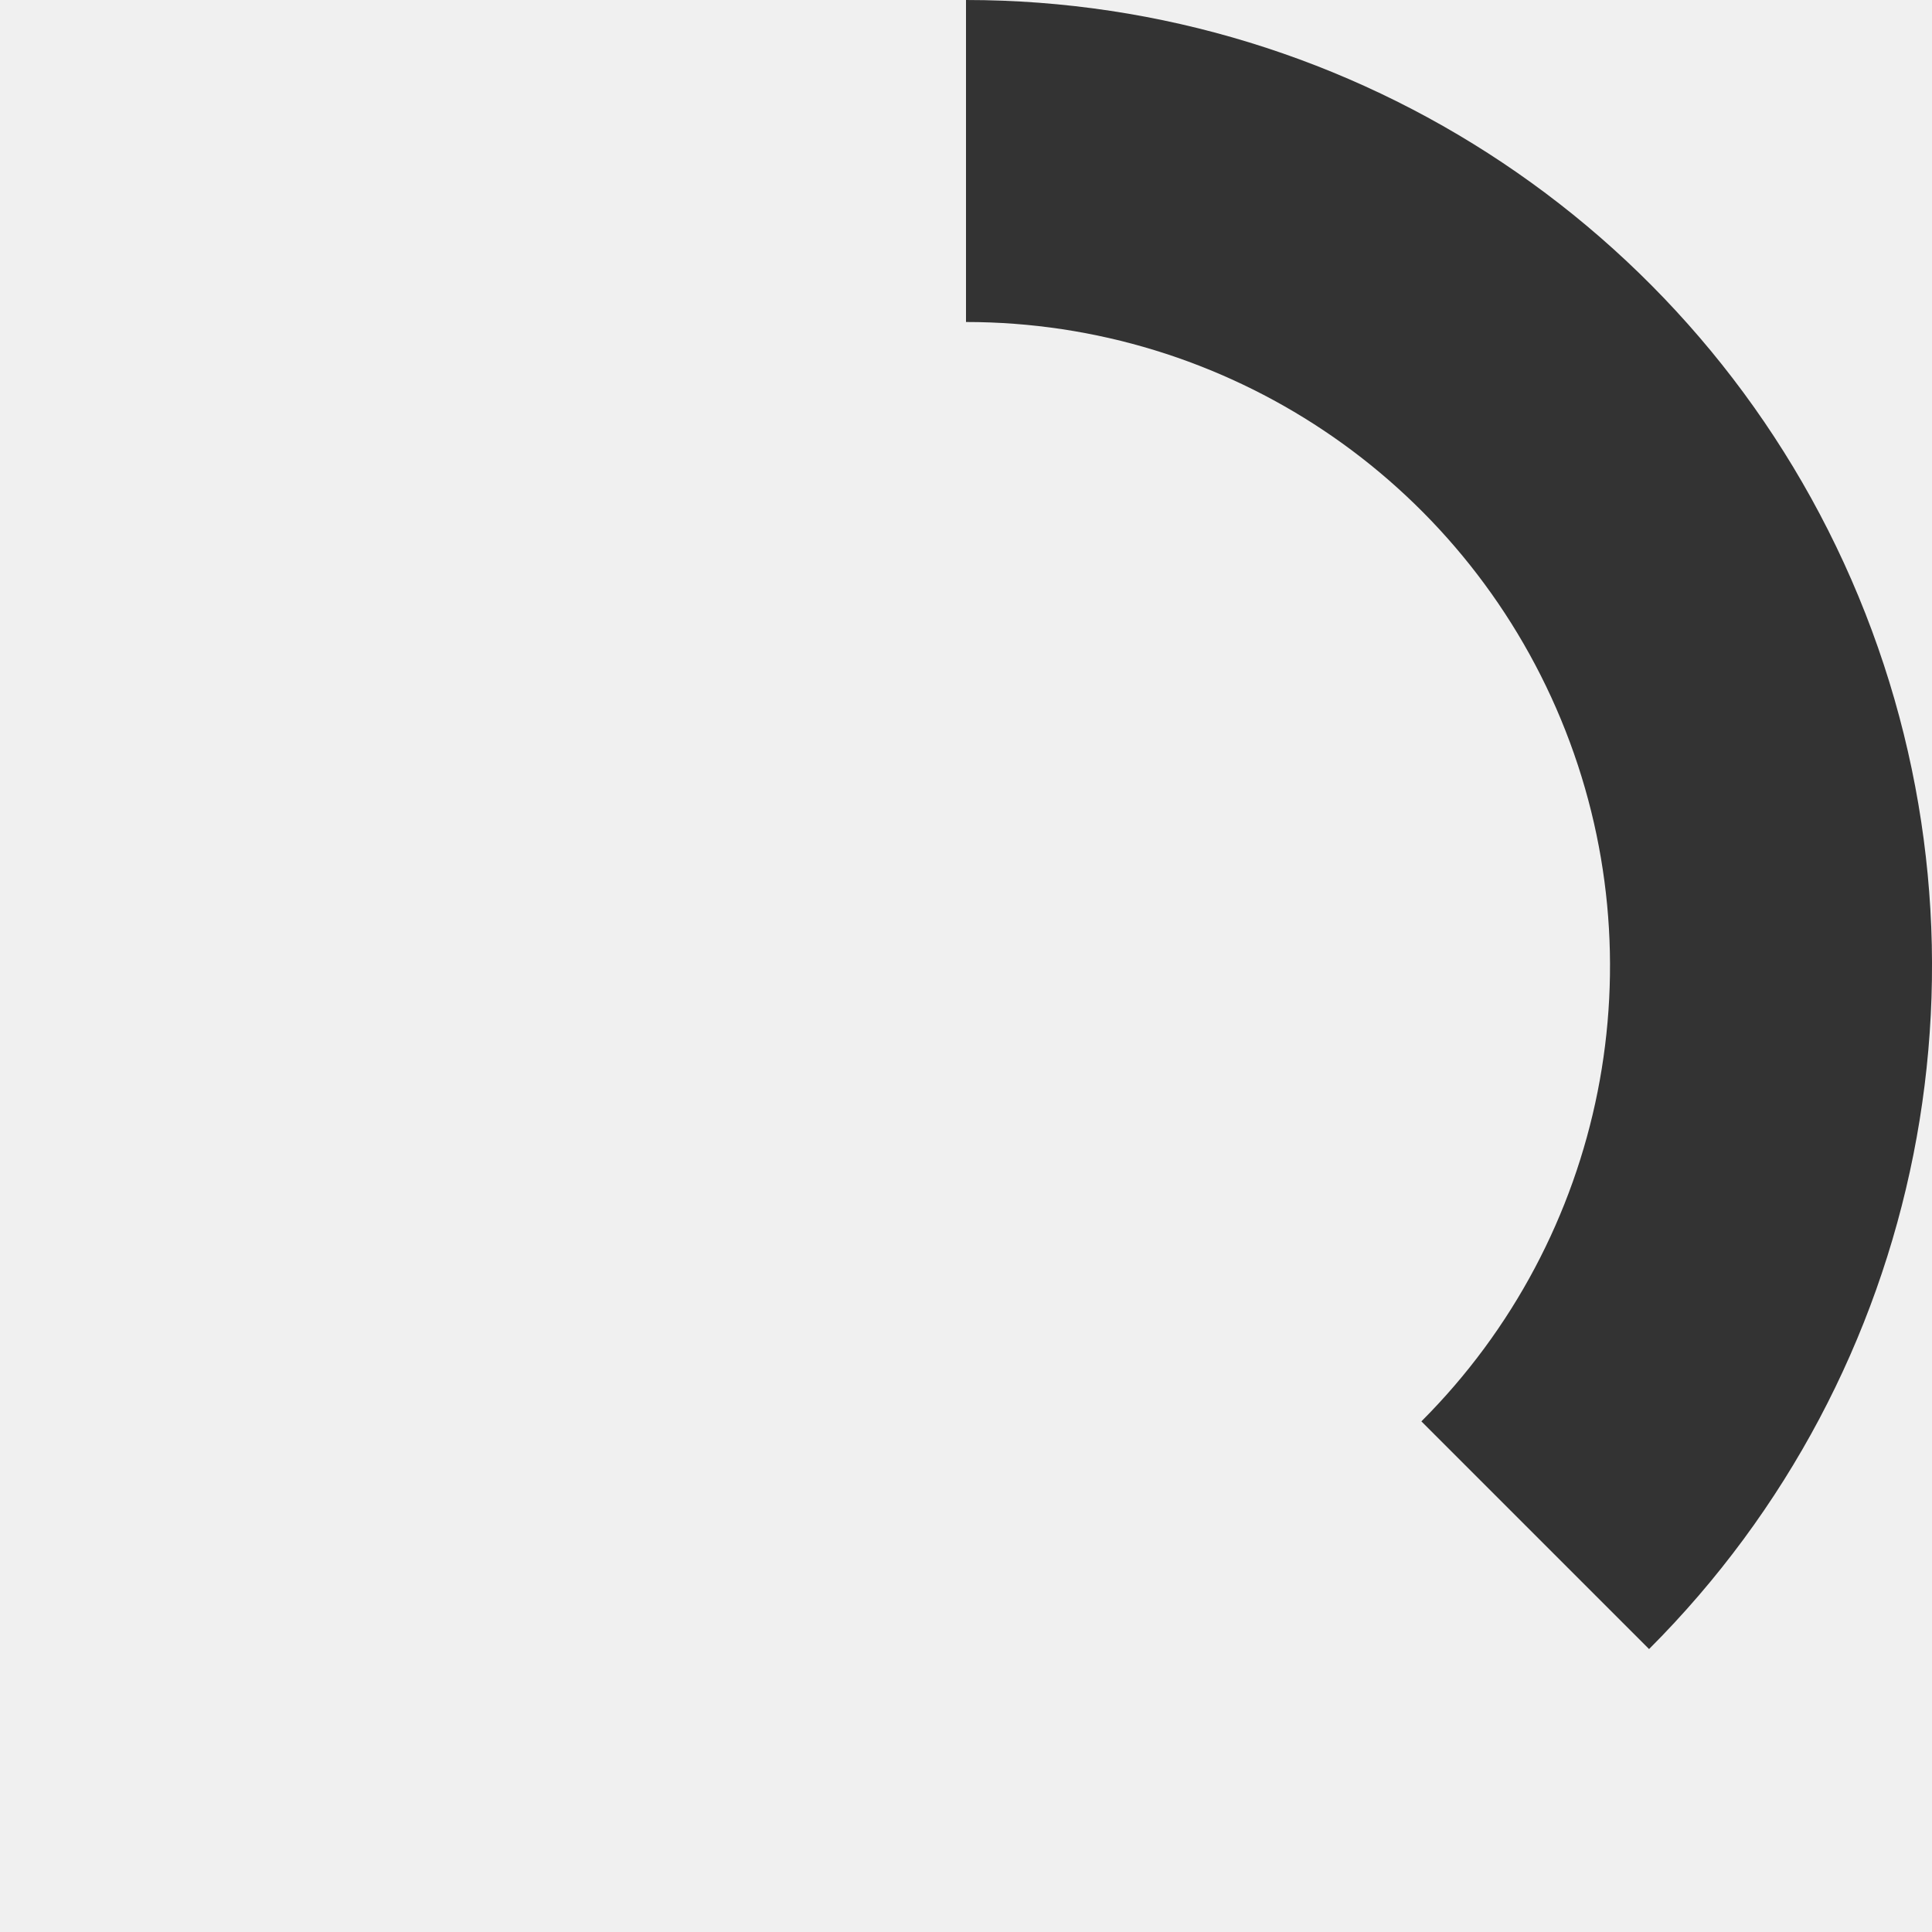
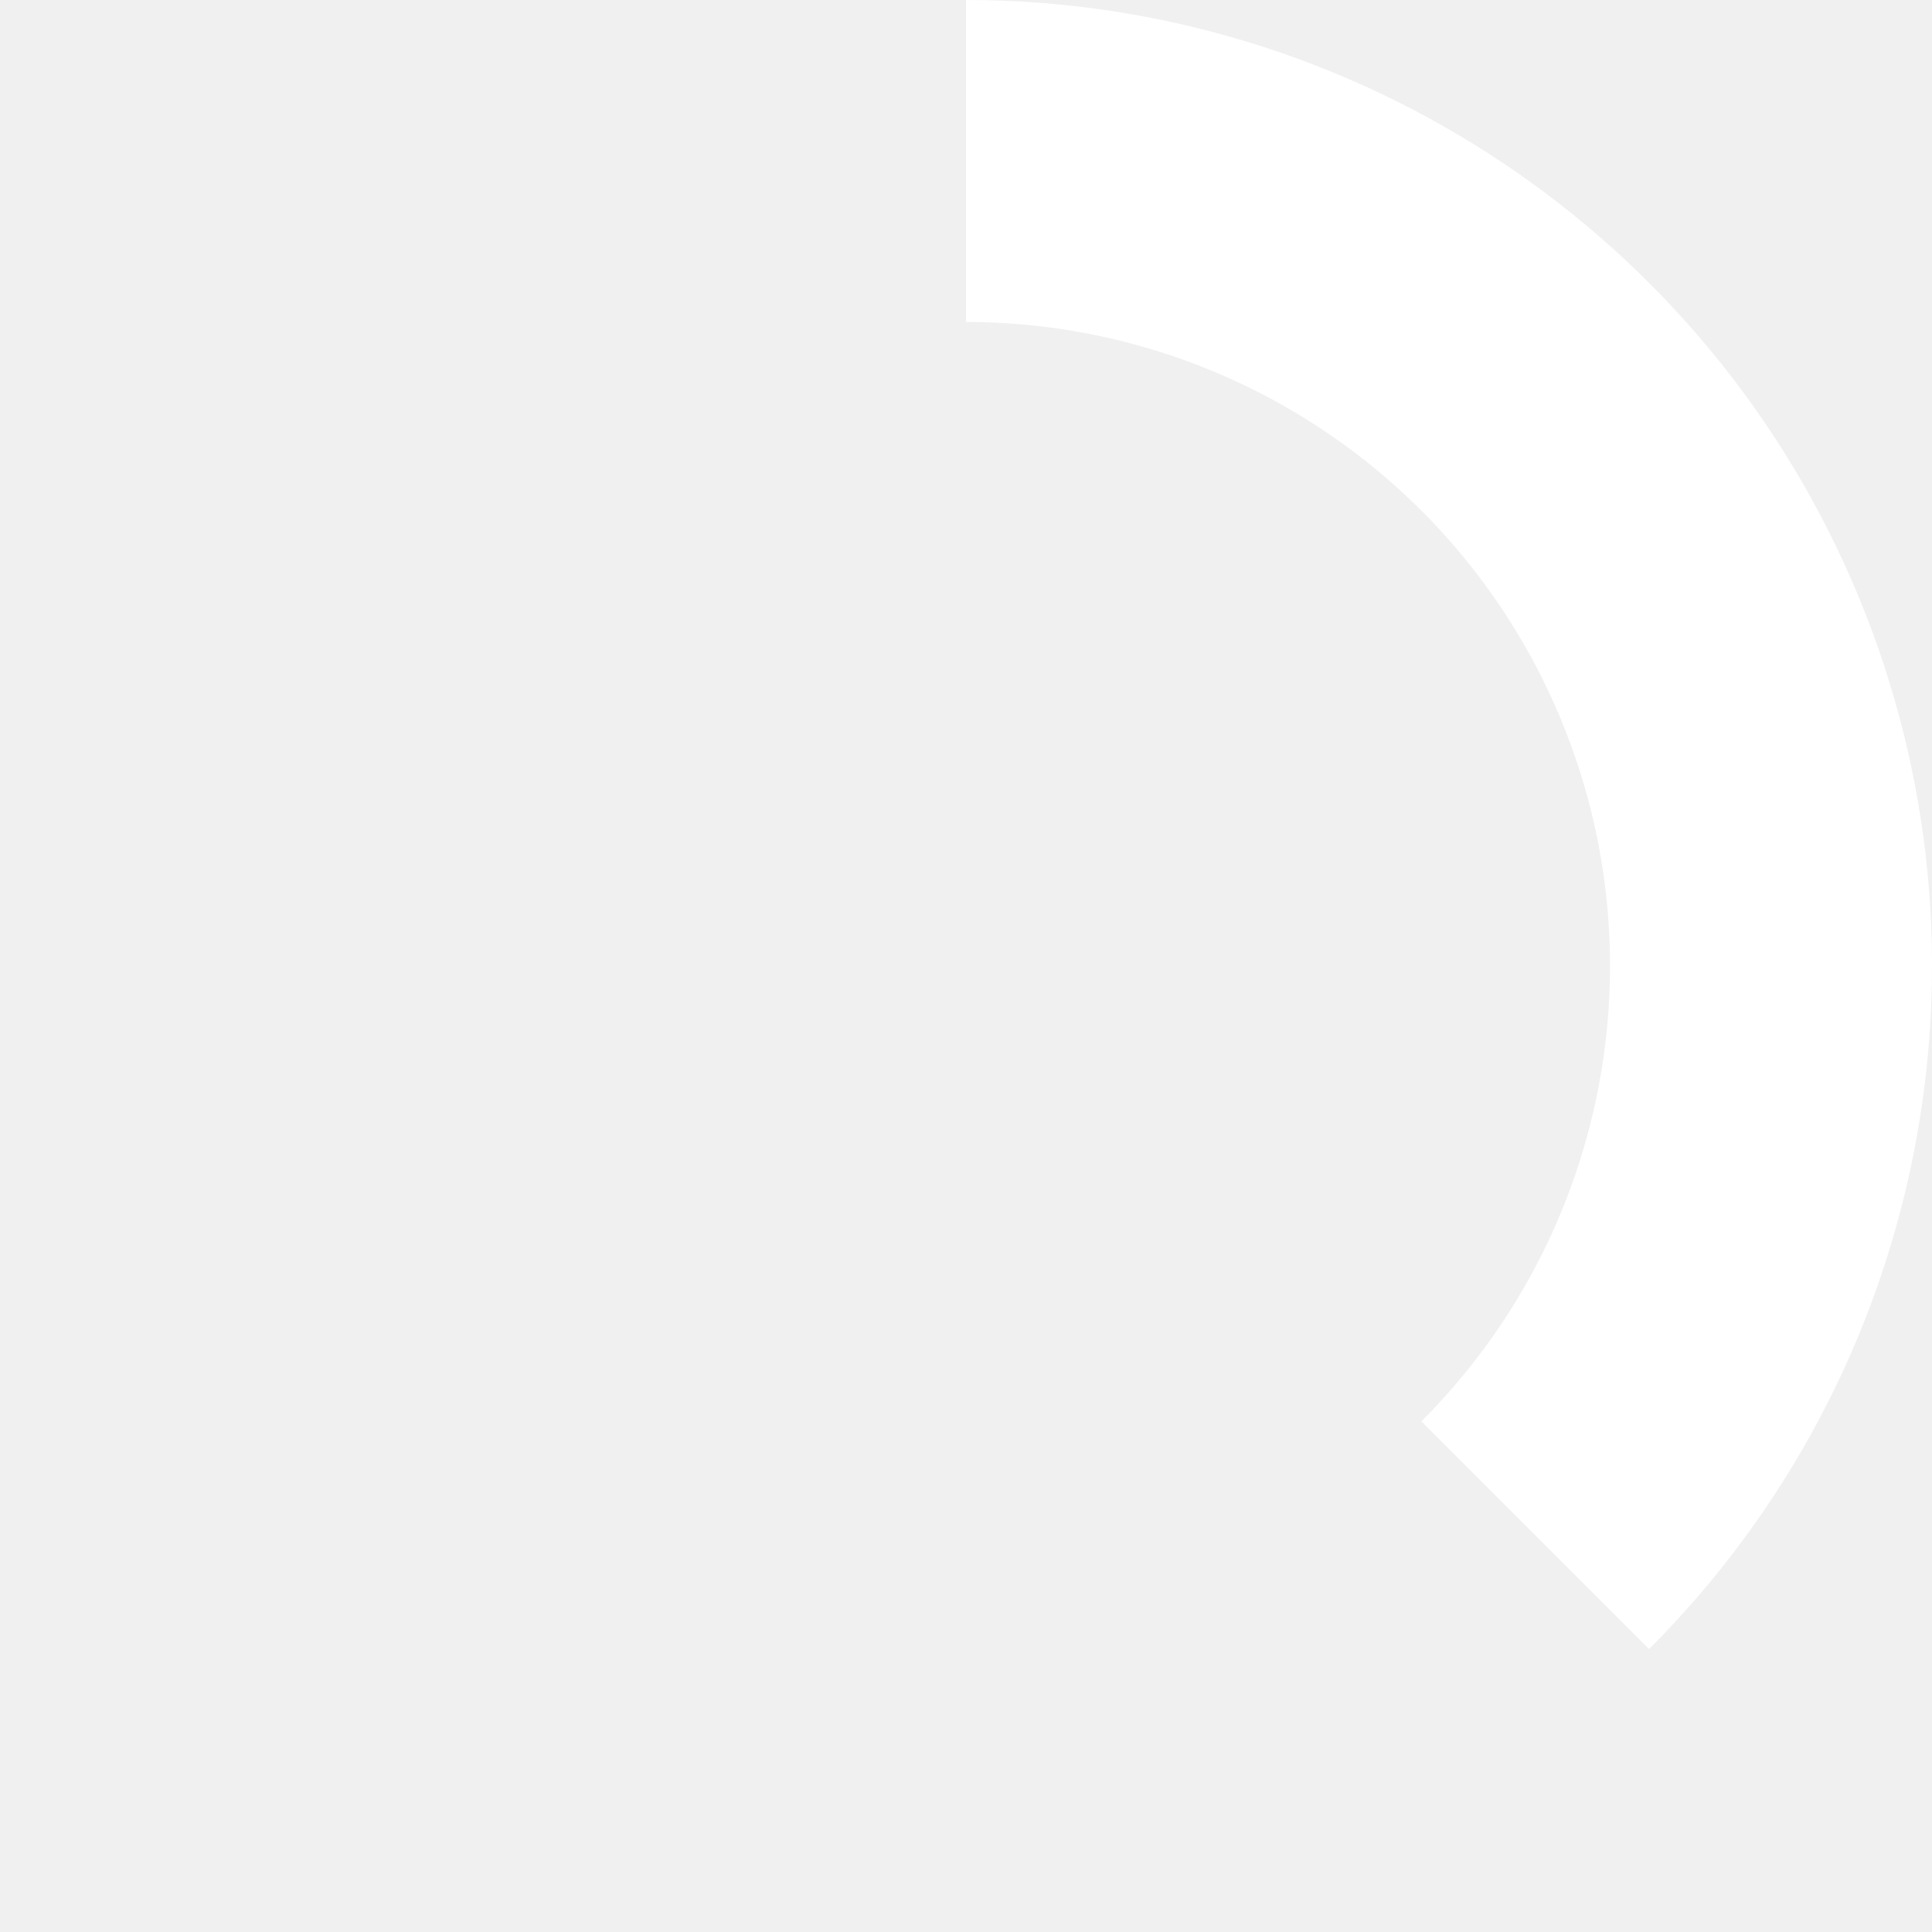
- <svg xmlns="http://www.w3.org/2000/svg" width="16" height="16" viewBox="0 0 300 300" version="1.1" fill="#333">
+ <svg xmlns="http://www.w3.org/2000/svg" width="16" height="16" viewBox="0 0 300 300" version="1.1" fill="#fff">
  <path d="M 150,0            a 150,150 0 0,1 106.066,256.066            l -35.355,-35.355            a -100,-100 0 0,0 -70.711,-170.711 z">
    <animateTransform attributeName="transform" attributeType="XML" type="rotate" from="0 150 150" to="360 150 150" begin="0s" dur="1s" fill="freeze" repeatCount="indefinite" />
  </path>
</svg>
